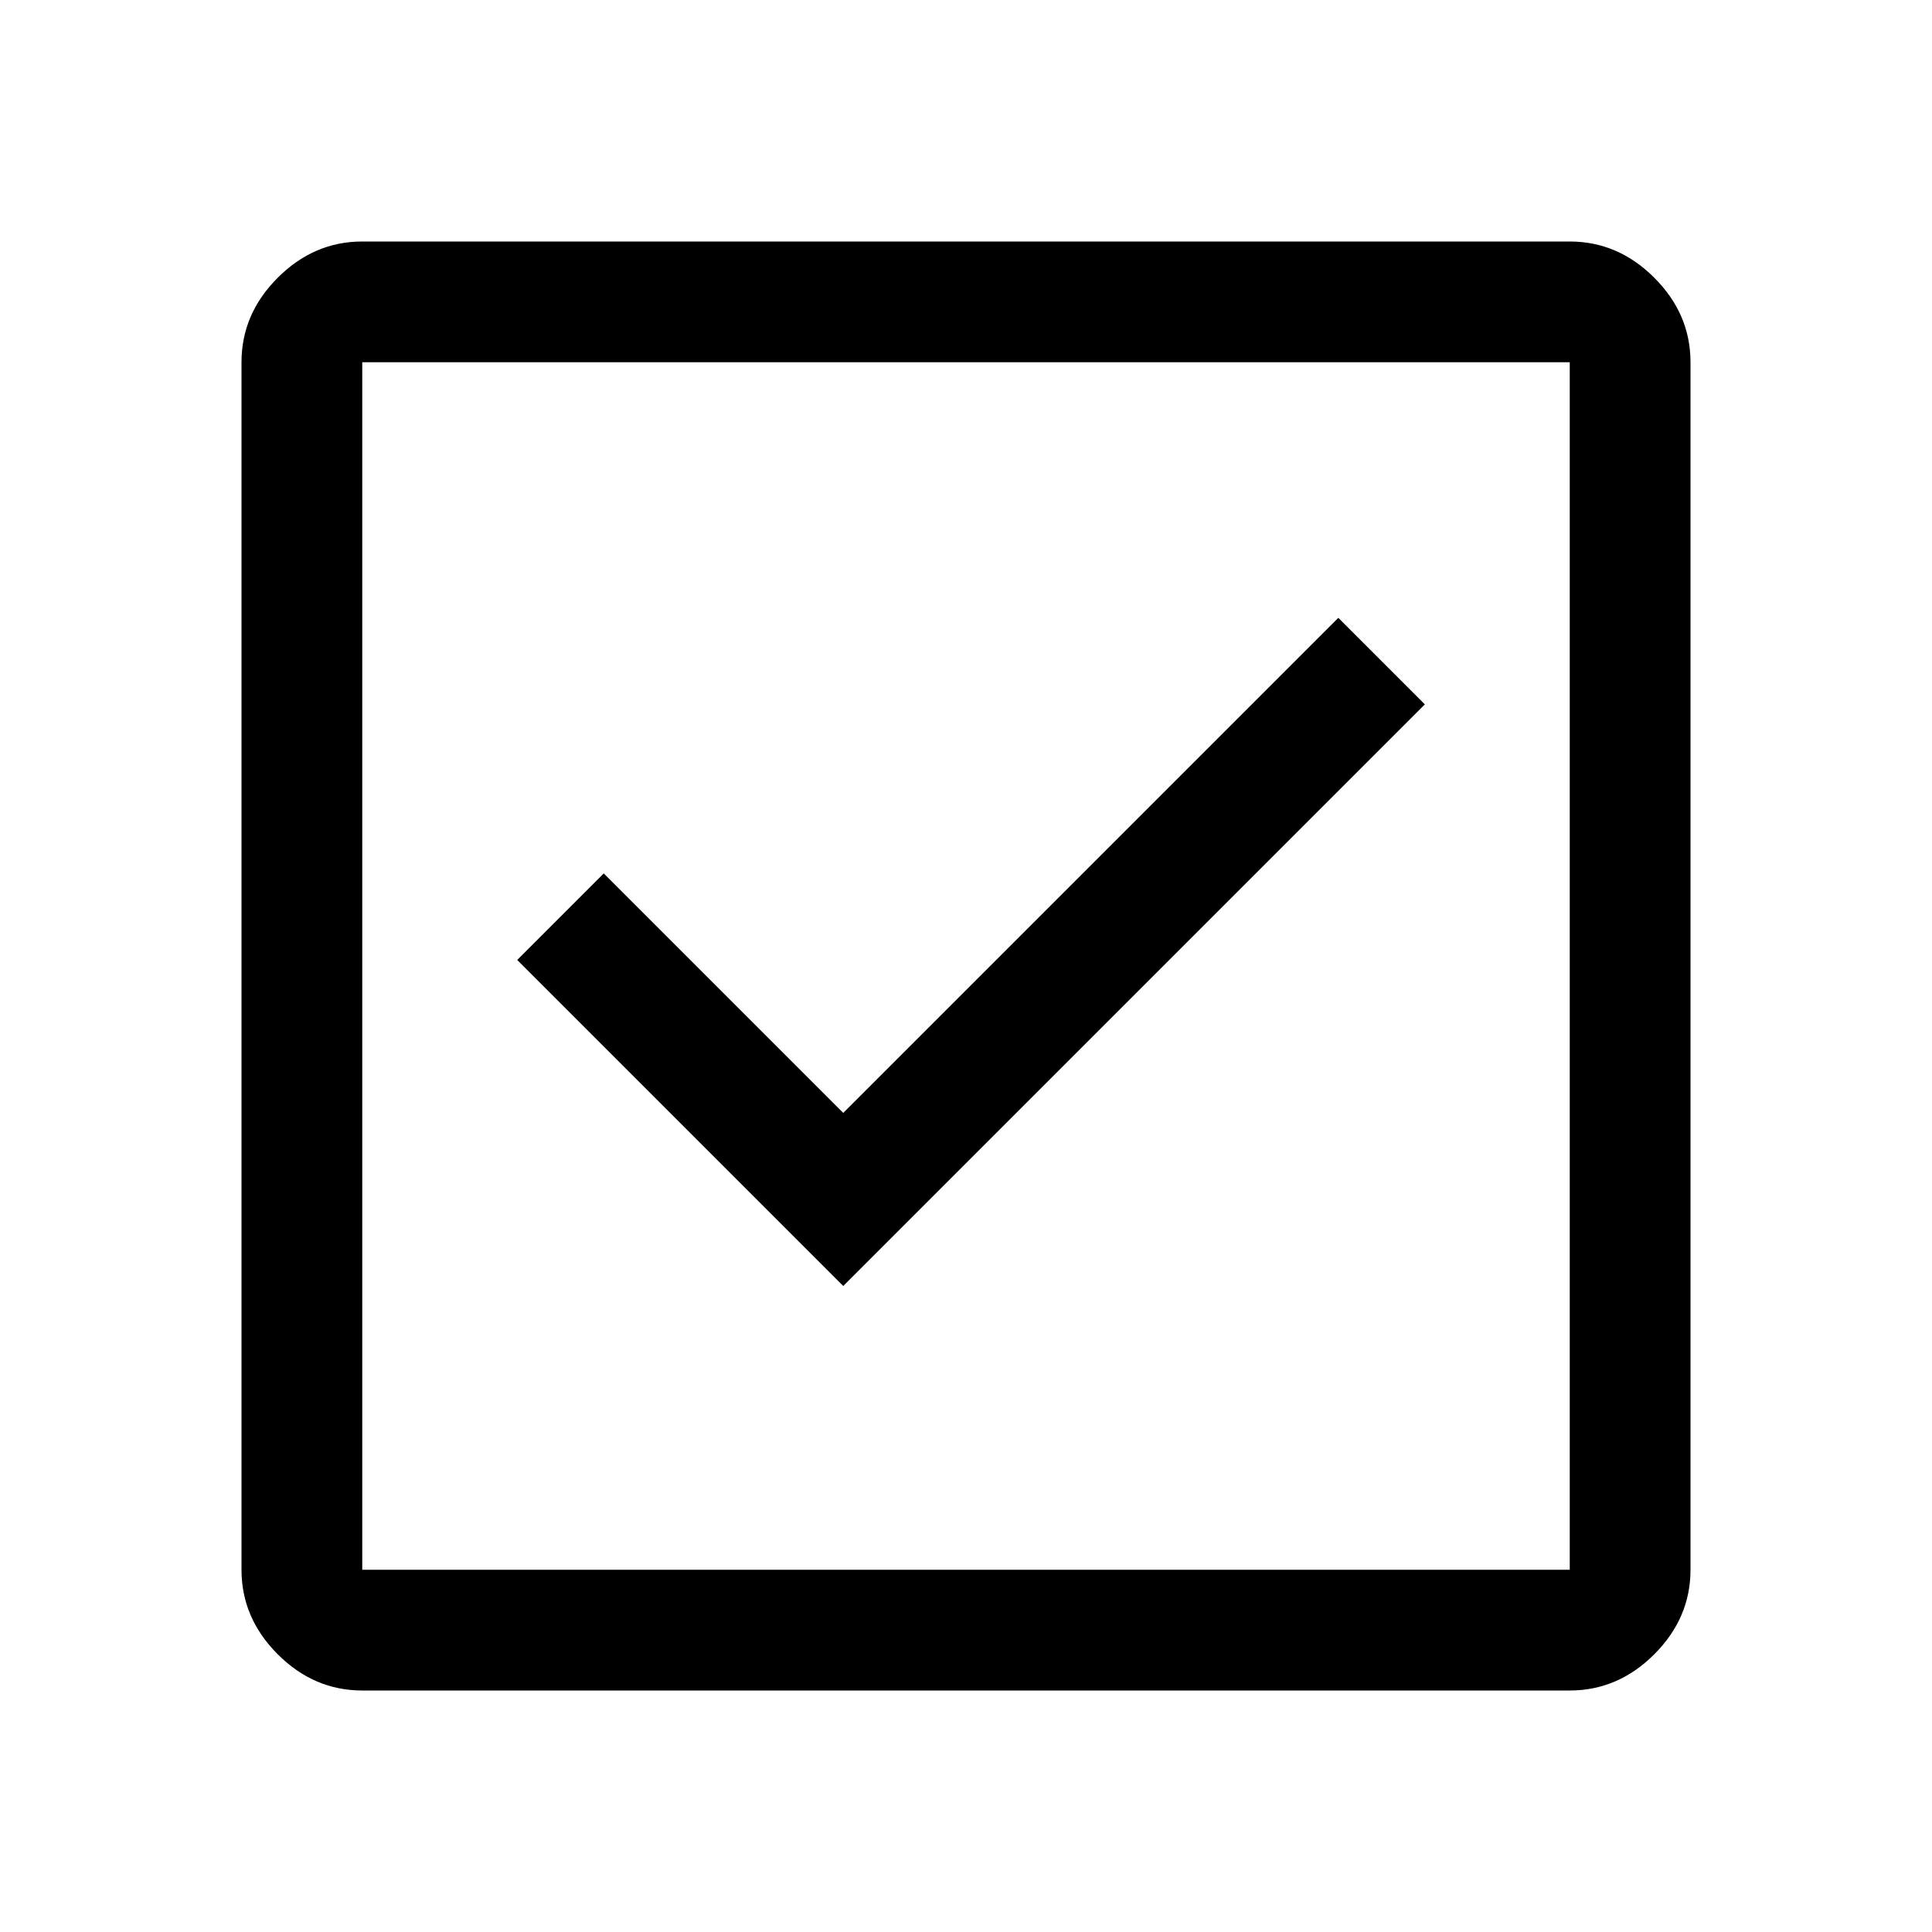
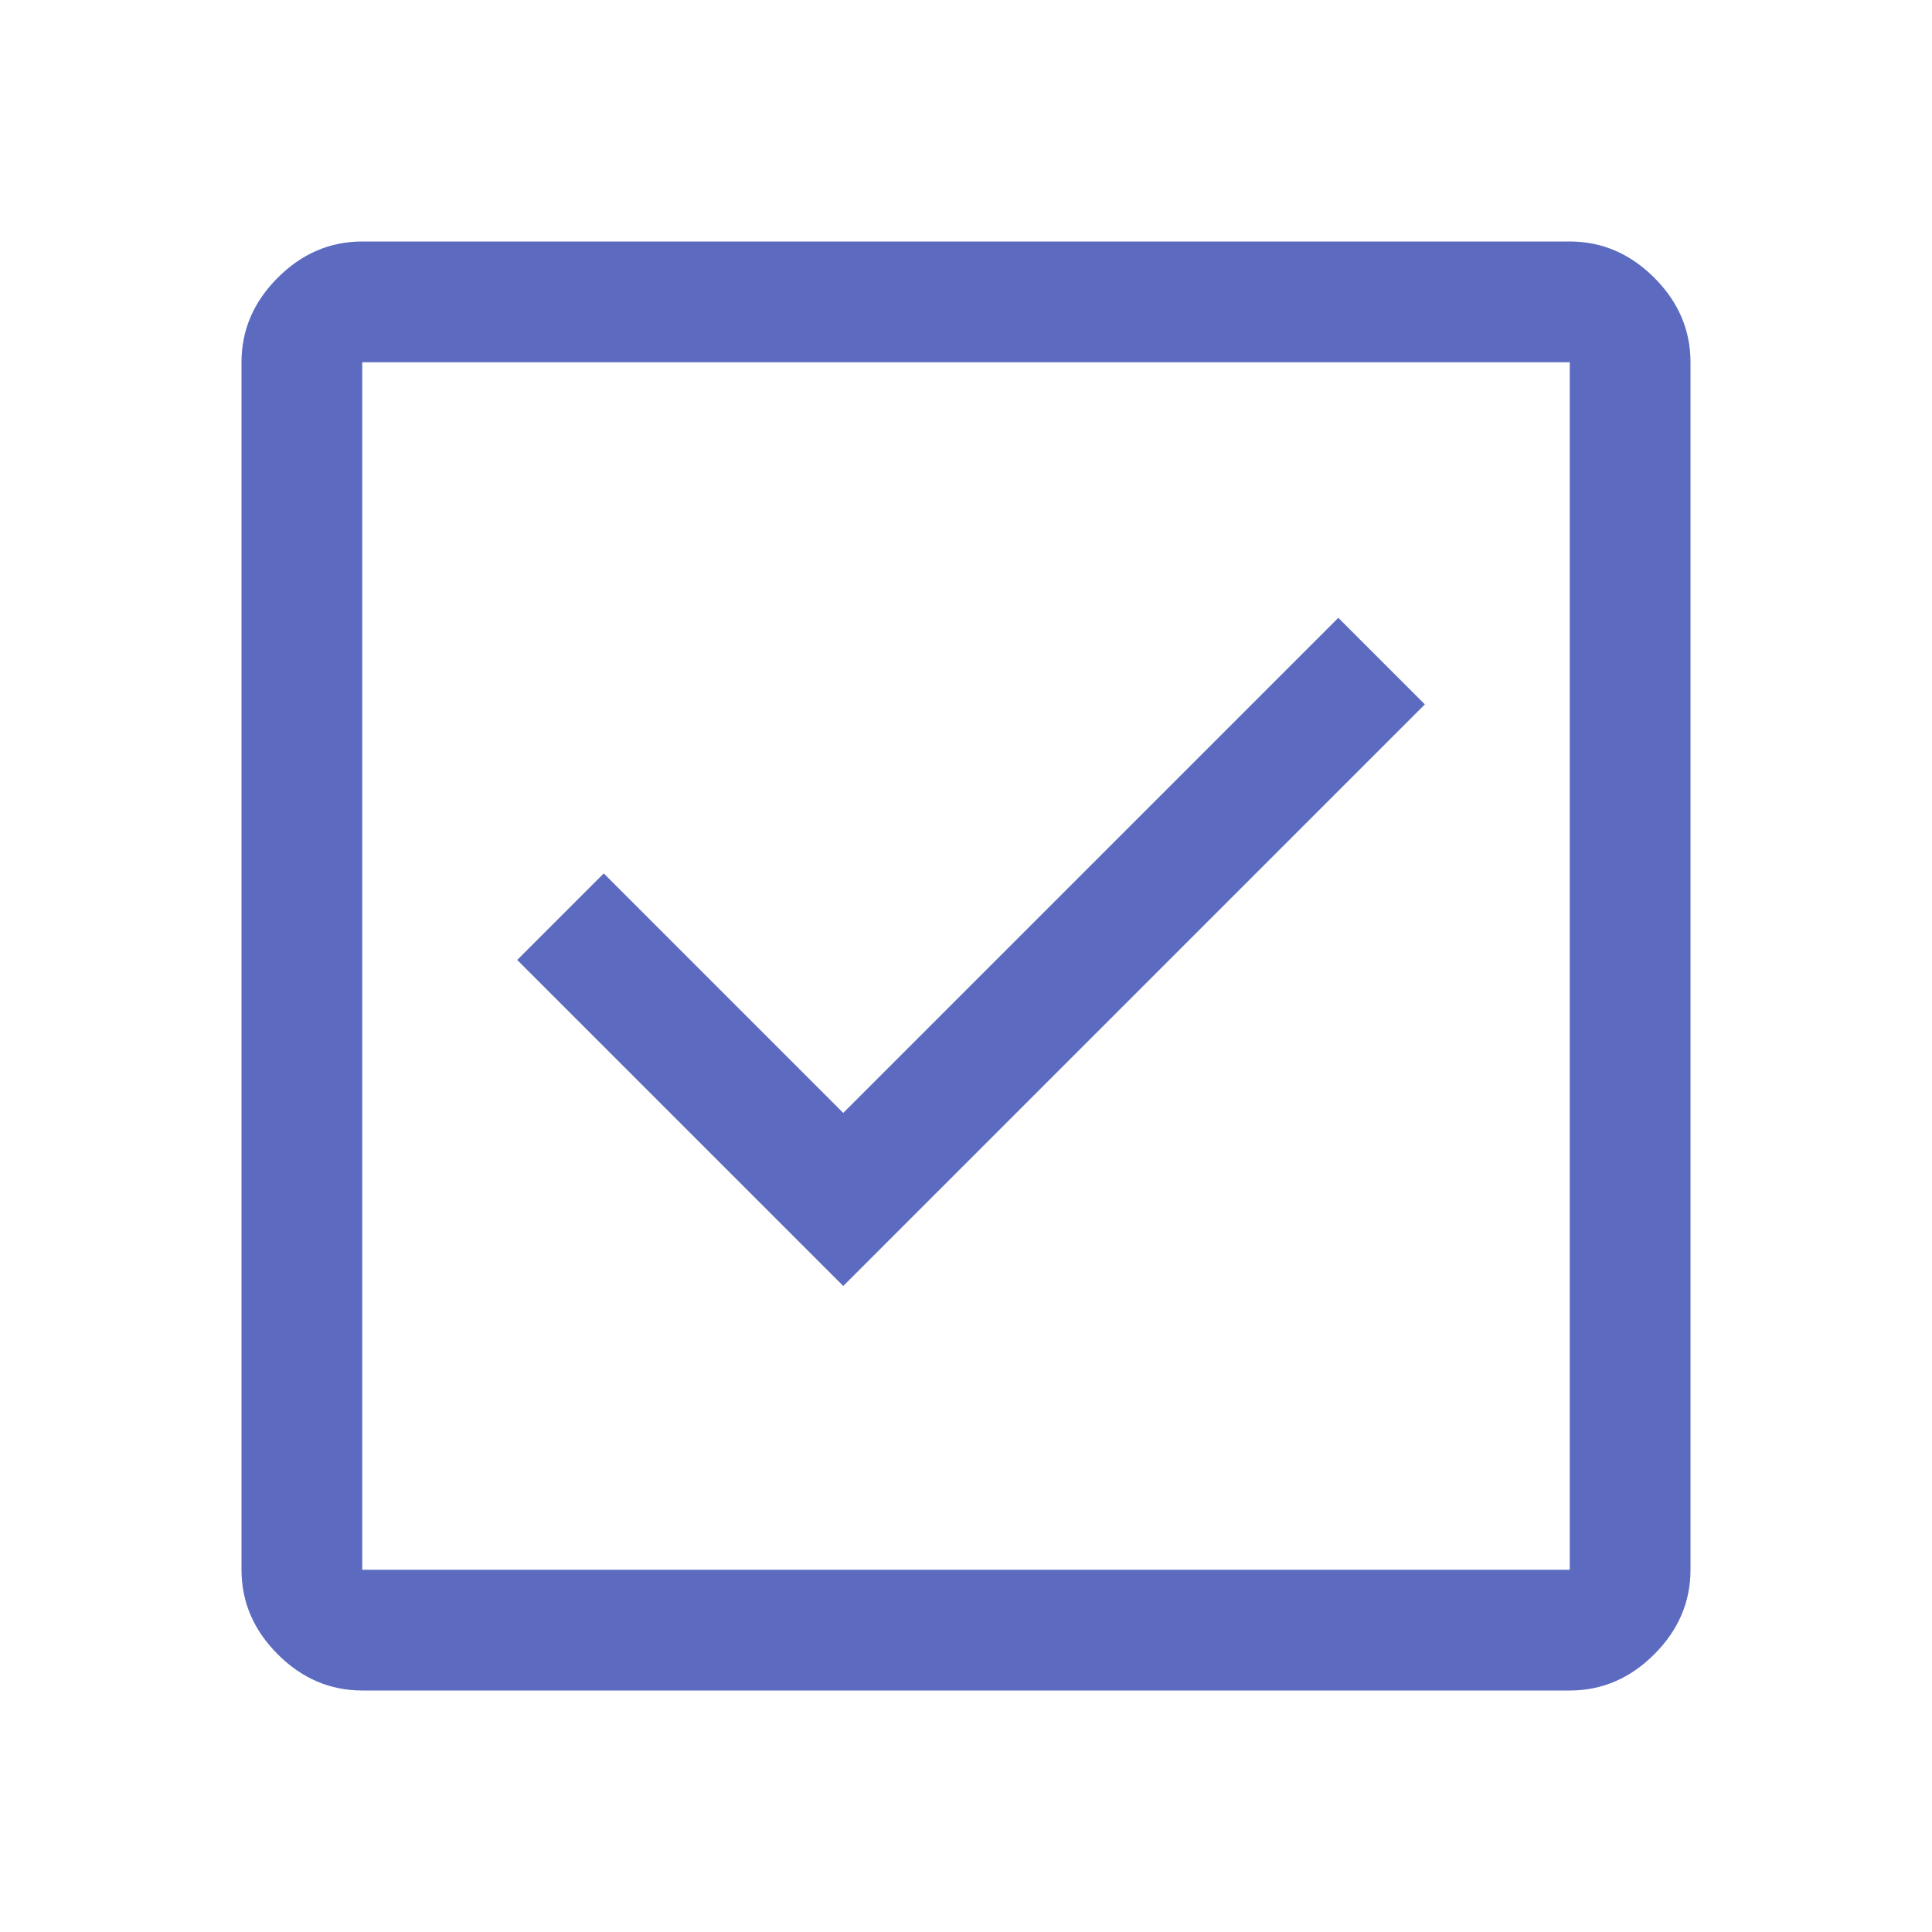
- <svg xmlns="http://www.w3.org/2000/svg" height="48" viewBox="0 0 48 48" width="48" fill="##5c6bc0">
+ <svg xmlns="http://www.w3.org/2000/svg" height="48" viewBox="0 0 48 48" width="48" fill="#5c6bc0">
  <path d="M20.95 31.95 35.4 17.5l-2.15-2.15-12.3 12.3L15 21.7l-2.15 2.15ZM9 42q-1.2 0-2.1-.9Q6 40.2 6 39V9q0-1.2.9-2.1Q7.8 6 9 6h30q1.2 0 2.1.9.9.9.9 2.1v30q0 1.2-.9 2.1-.9.9-2.1.9Zm0-3h30V9H9v30ZM9 9v30V9Z" />
</svg>
